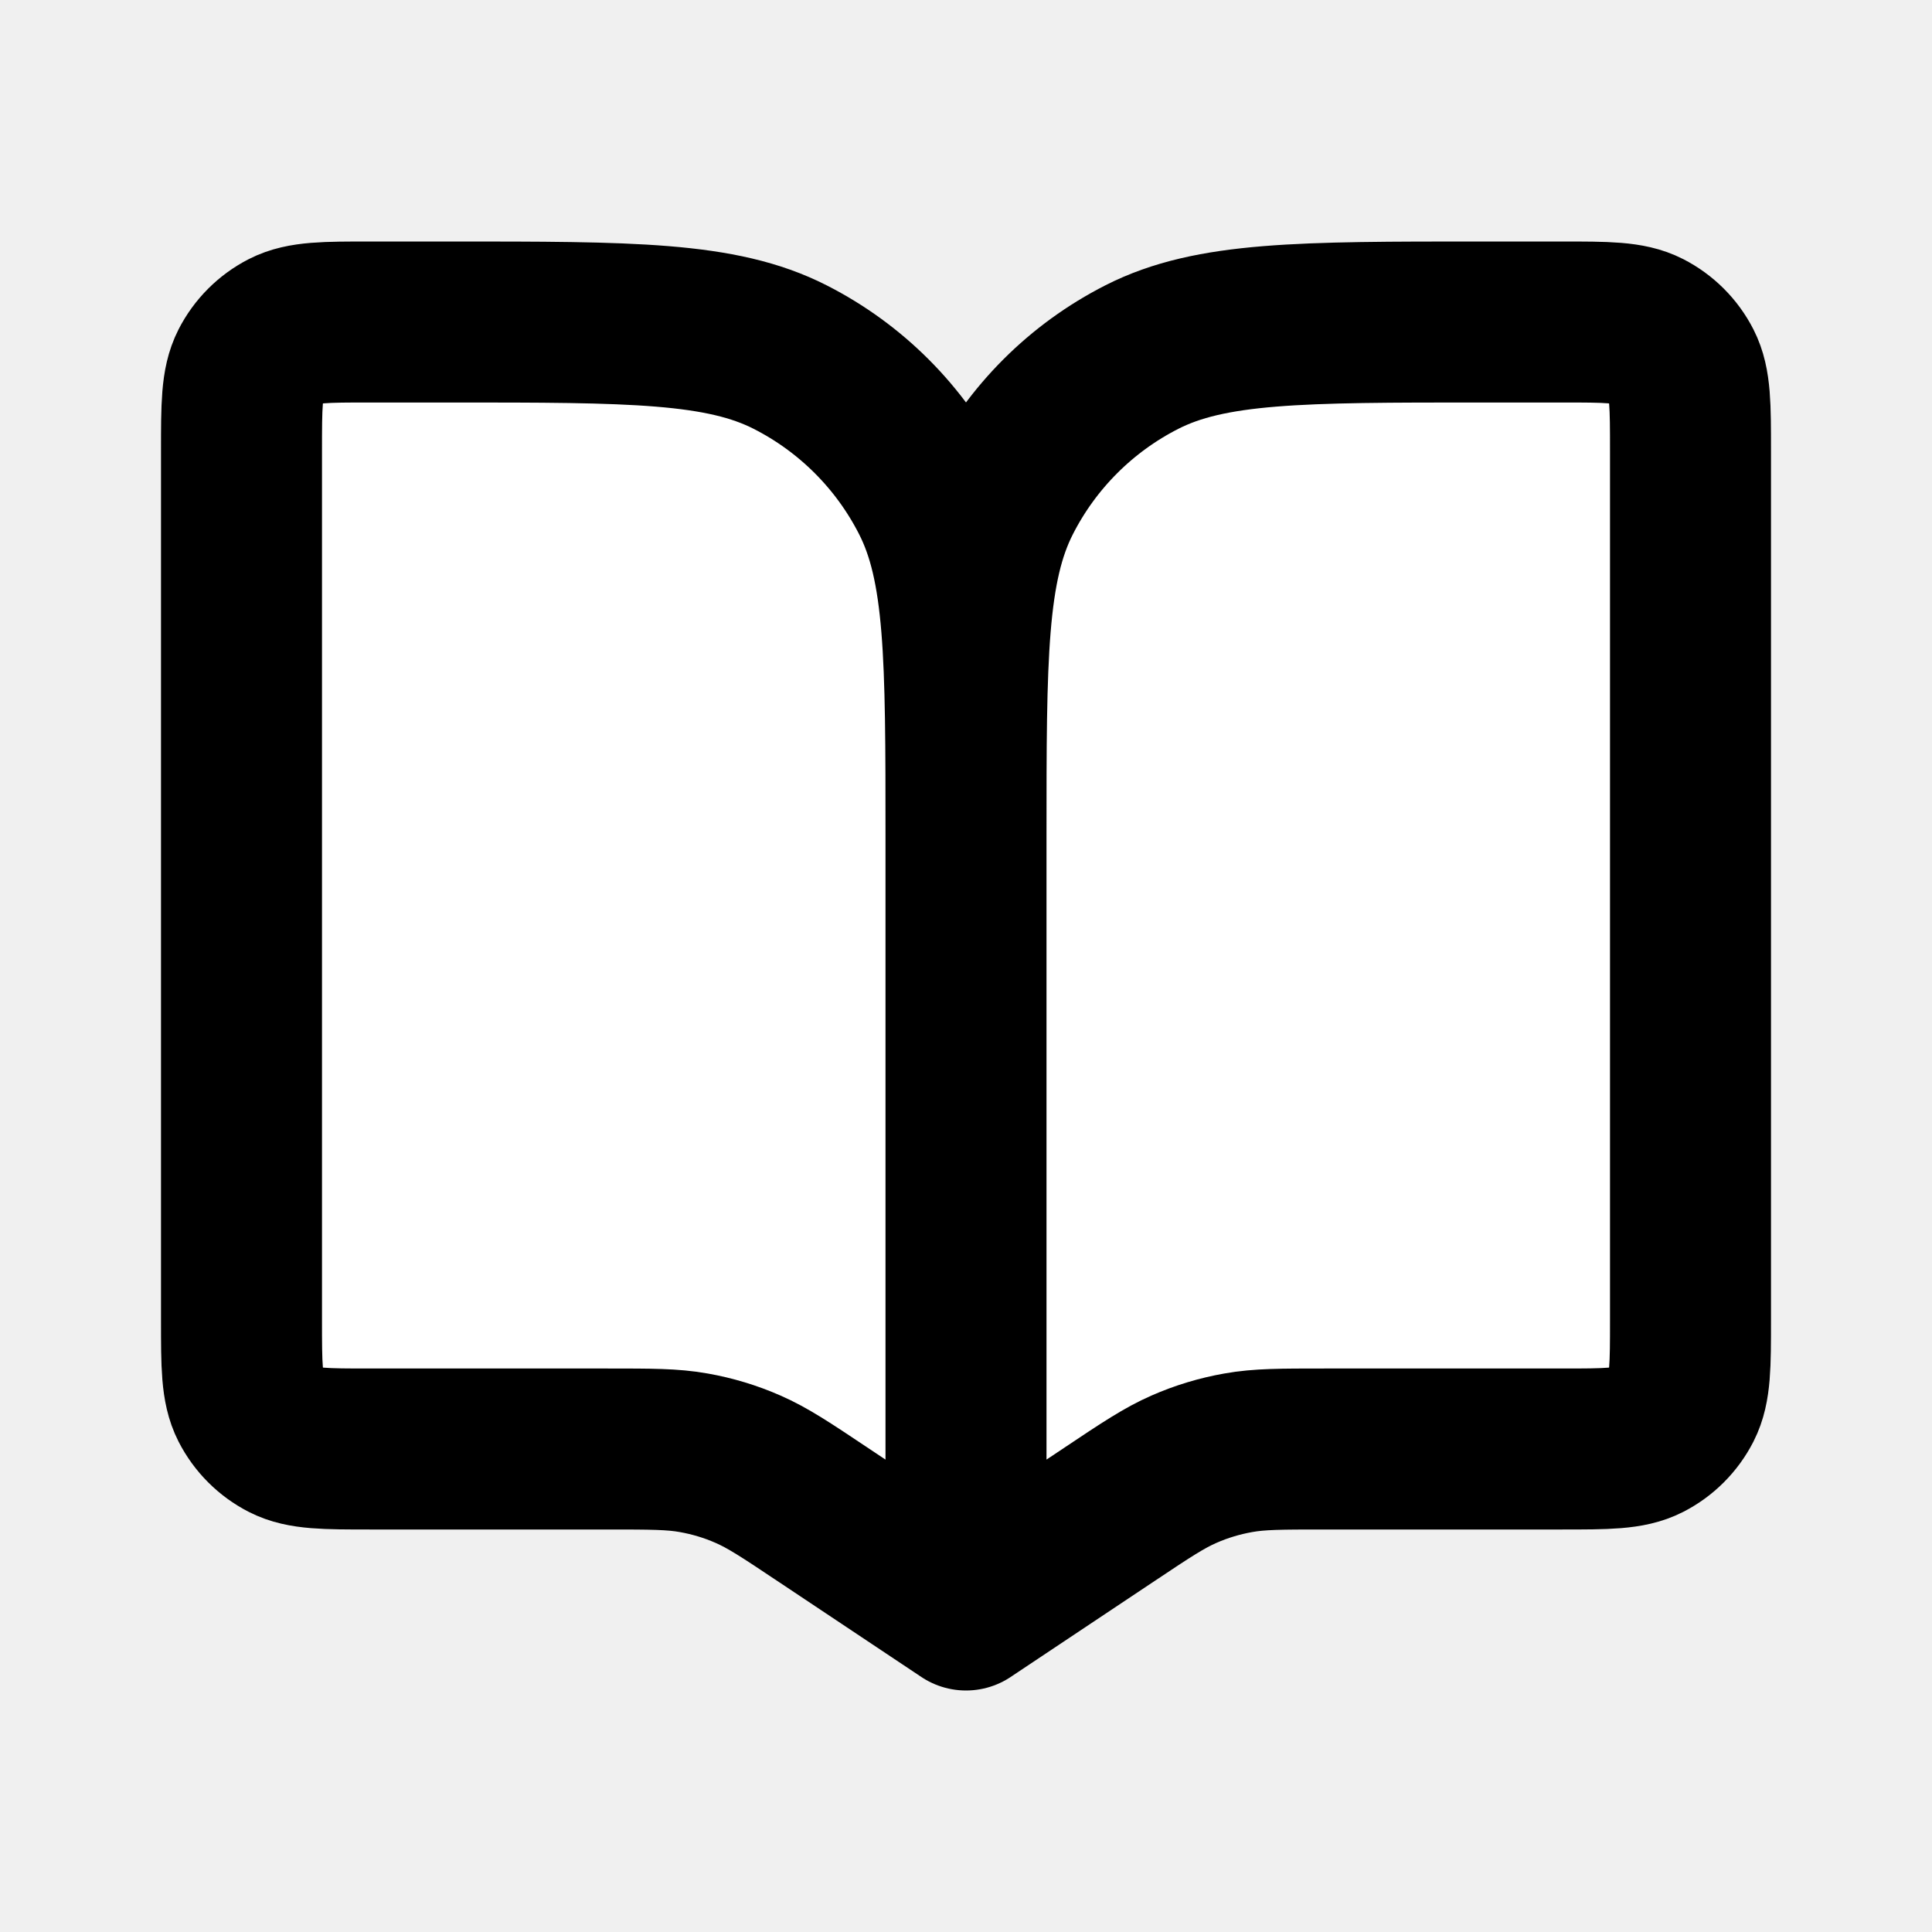
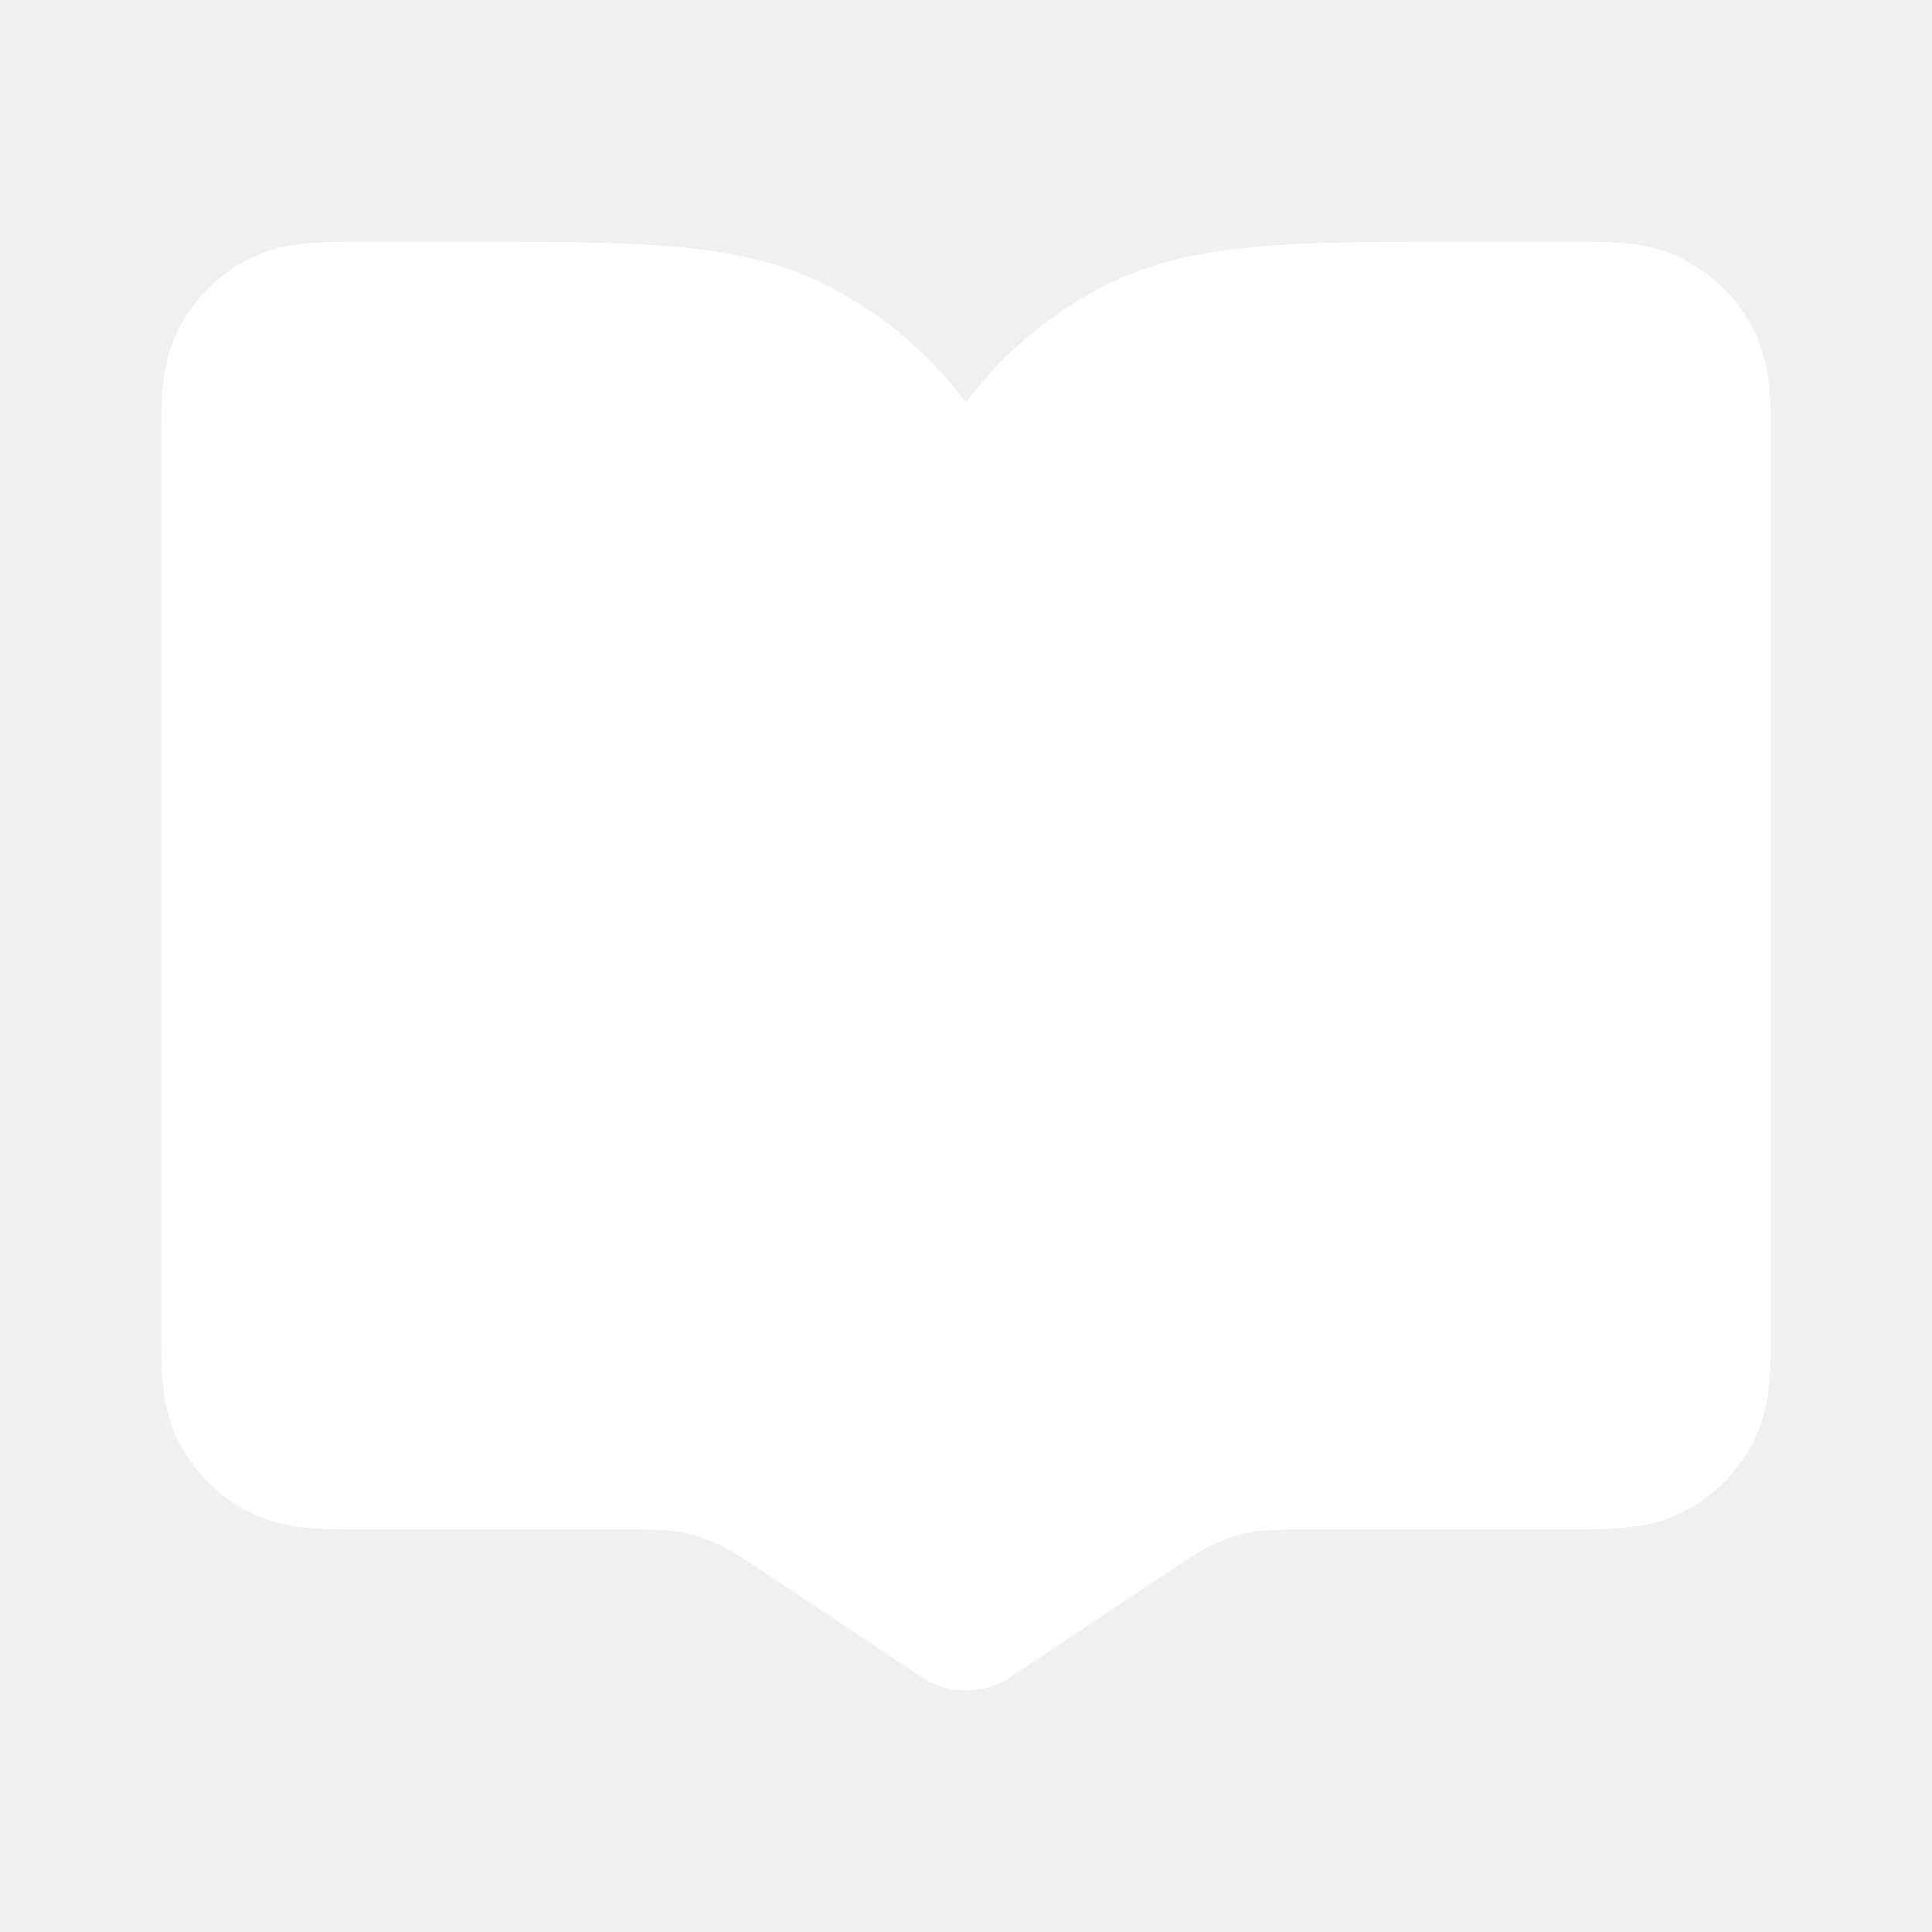
<svg xmlns="http://www.w3.org/2000/svg" width="800px" height="800px" viewBox="0 0 24 24" fill="#FFFFFF">
-   <path d="M12 10.4V20M12 10.4C12 8.16 12 7.04 11.564 6.184C11.181 5.431 10.569 4.819 9.816 4.436C8.96 4 7.84 4 5.6 4H4.6C4.04 4 3.76 4 3.546 4.109C3.358 4.205 3.205 4.358 3.109 4.546C3 4.76 3 5.04 3 5.6V16.4C3 16.96 3 17.24 3.109 17.454C3.205 17.642 3.358 17.795 3.546 17.891C3.76 18 4.04 18 4.6 18H7.547C8.087 18 8.357 18 8.618 18.047C8.85 18.088 9.076 18.156 9.292 18.251C9.535 18.357 9.76 18.506 10.209 18.806L12 20M12 10.4C12 8.16 12 7.04 12.436 6.184C12.819 5.431 13.431 4.819 14.184 4.436C15.04 4 16.16 4 18.4 4H19.4C19.96 4 20.24 4 20.454 4.109C20.642 4.205 20.795 4.358 20.891 4.546C21 4.76 21 5.04 21 5.6V16.4C21 16.96 21 17.24 20.891 17.454C20.795 17.642 20.642 17.795 20.454 17.891C20.24 18 19.96 18 19.4 18H16.453C15.913 18 15.643 18 15.382 18.047C15.15 18.088 14.924 18.156 14.708 18.251C14.465 18.357 14.24 18.506 13.791 18.806L12 20" stroke="#000000" stroke-width="2" stroke-linecap="round" stroke-linejoin="round" />
+   <path d="M12 10.4V20M12 10.4C12 8.16 12 7.04 11.564 6.184C11.181 5.431 10.569 4.819 9.816 4.436C8.96 4 7.84 4 5.6 4H4.6C4.04 4 3.76 4 3.546 4.109C3.358 4.205 3.205 4.358 3.109 4.546C3 4.76 3 5.04 3 5.6V16.4C3 16.96 3 17.24 3.109 17.454C3.205 17.642 3.358 17.795 3.546 17.891C3.76 18 4.04 18 4.6 18H7.547C8.087 18 8.357 18 8.618 18.047C8.85 18.088 9.076 18.156 9.292 18.251C9.535 18.357 9.76 18.506 10.209 18.806L12 20M12 10.4C12 8.16 12 7.04 12.436 6.184C12.819 5.431 13.431 4.819 14.184 4.436C15.04 4 16.16 4 18.4 4H19.4C19.96 4 20.24 4 20.454 4.109C20.642 4.205 20.795 4.358 20.891 4.546C21 4.76 21 5.04 21 5.6V16.4C21 16.96 21 17.24 20.891 17.454C20.795 17.642 20.642 17.795 20.454 17.891C20.24 18 19.96 18 19.4 18H16.453C15.913 18 15.643 18 15.382 18.047C15.15 18.088 14.924 18.156 14.708 18.251C14.465 18.357 14.24 18.506 13.791 18.806L12 20" stroke="#FFFFFF" stroke-width="2" stroke-linecap="round" stroke-linejoin="round" />
</svg>
